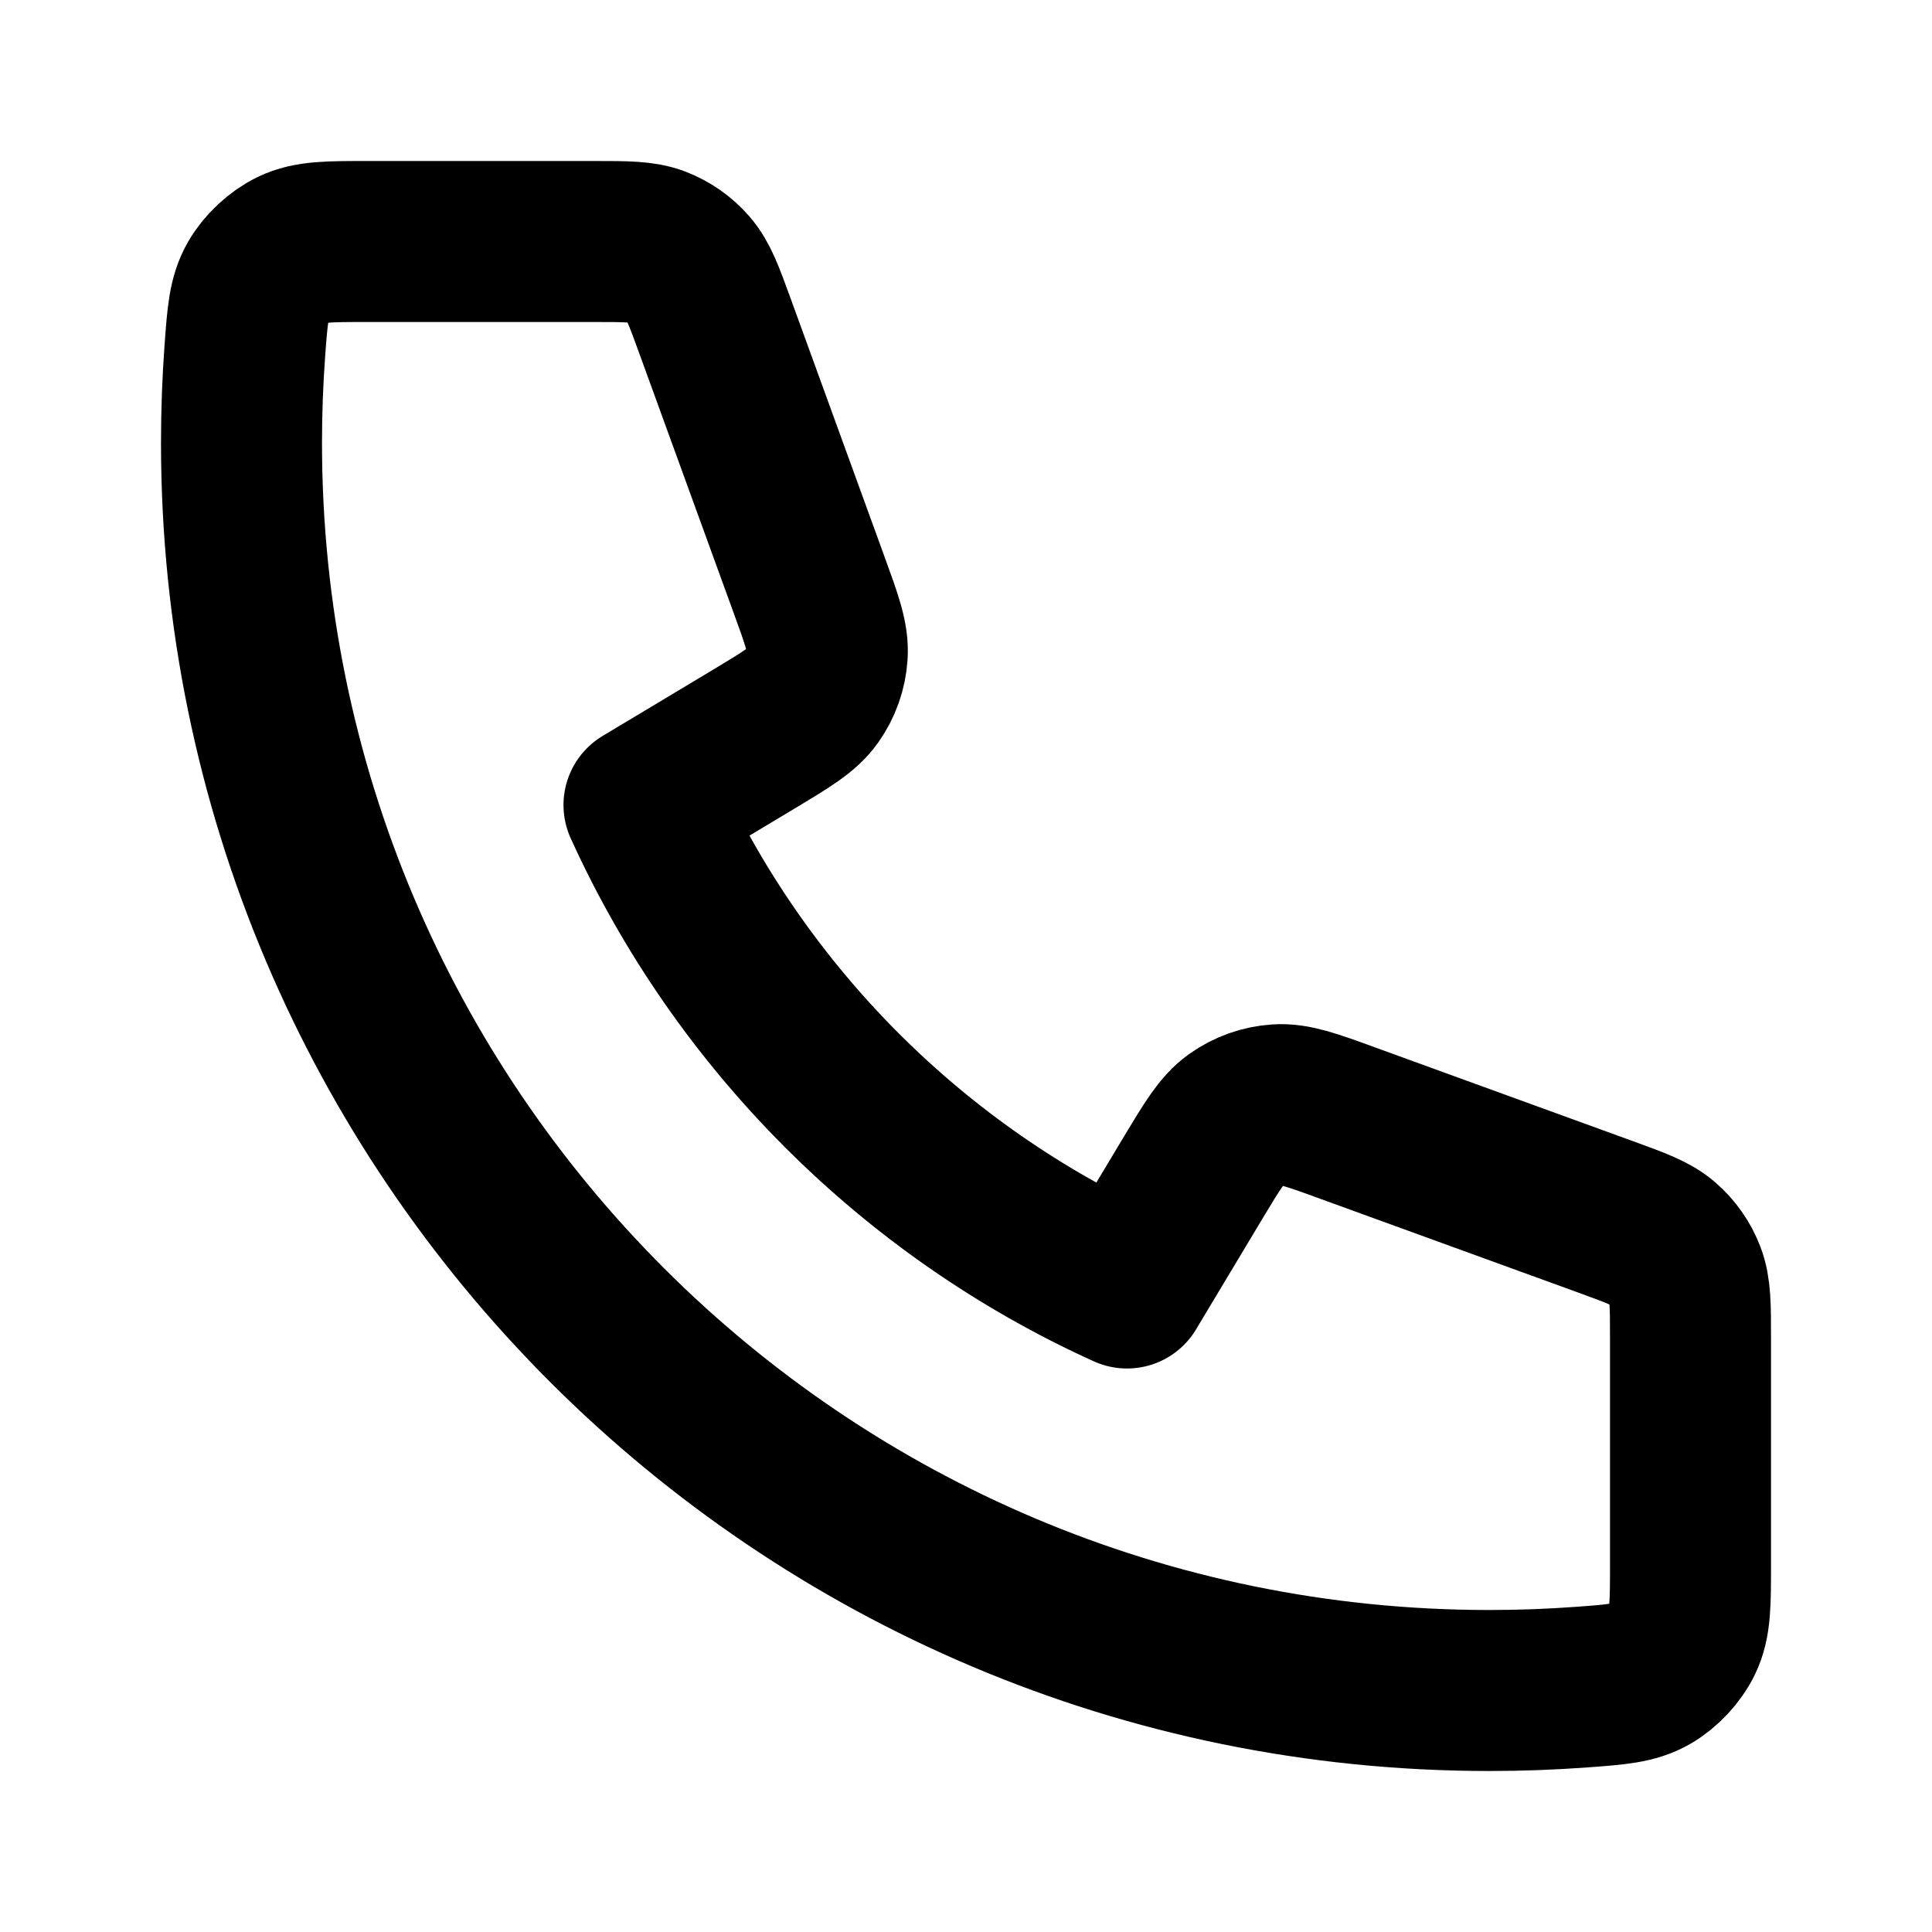
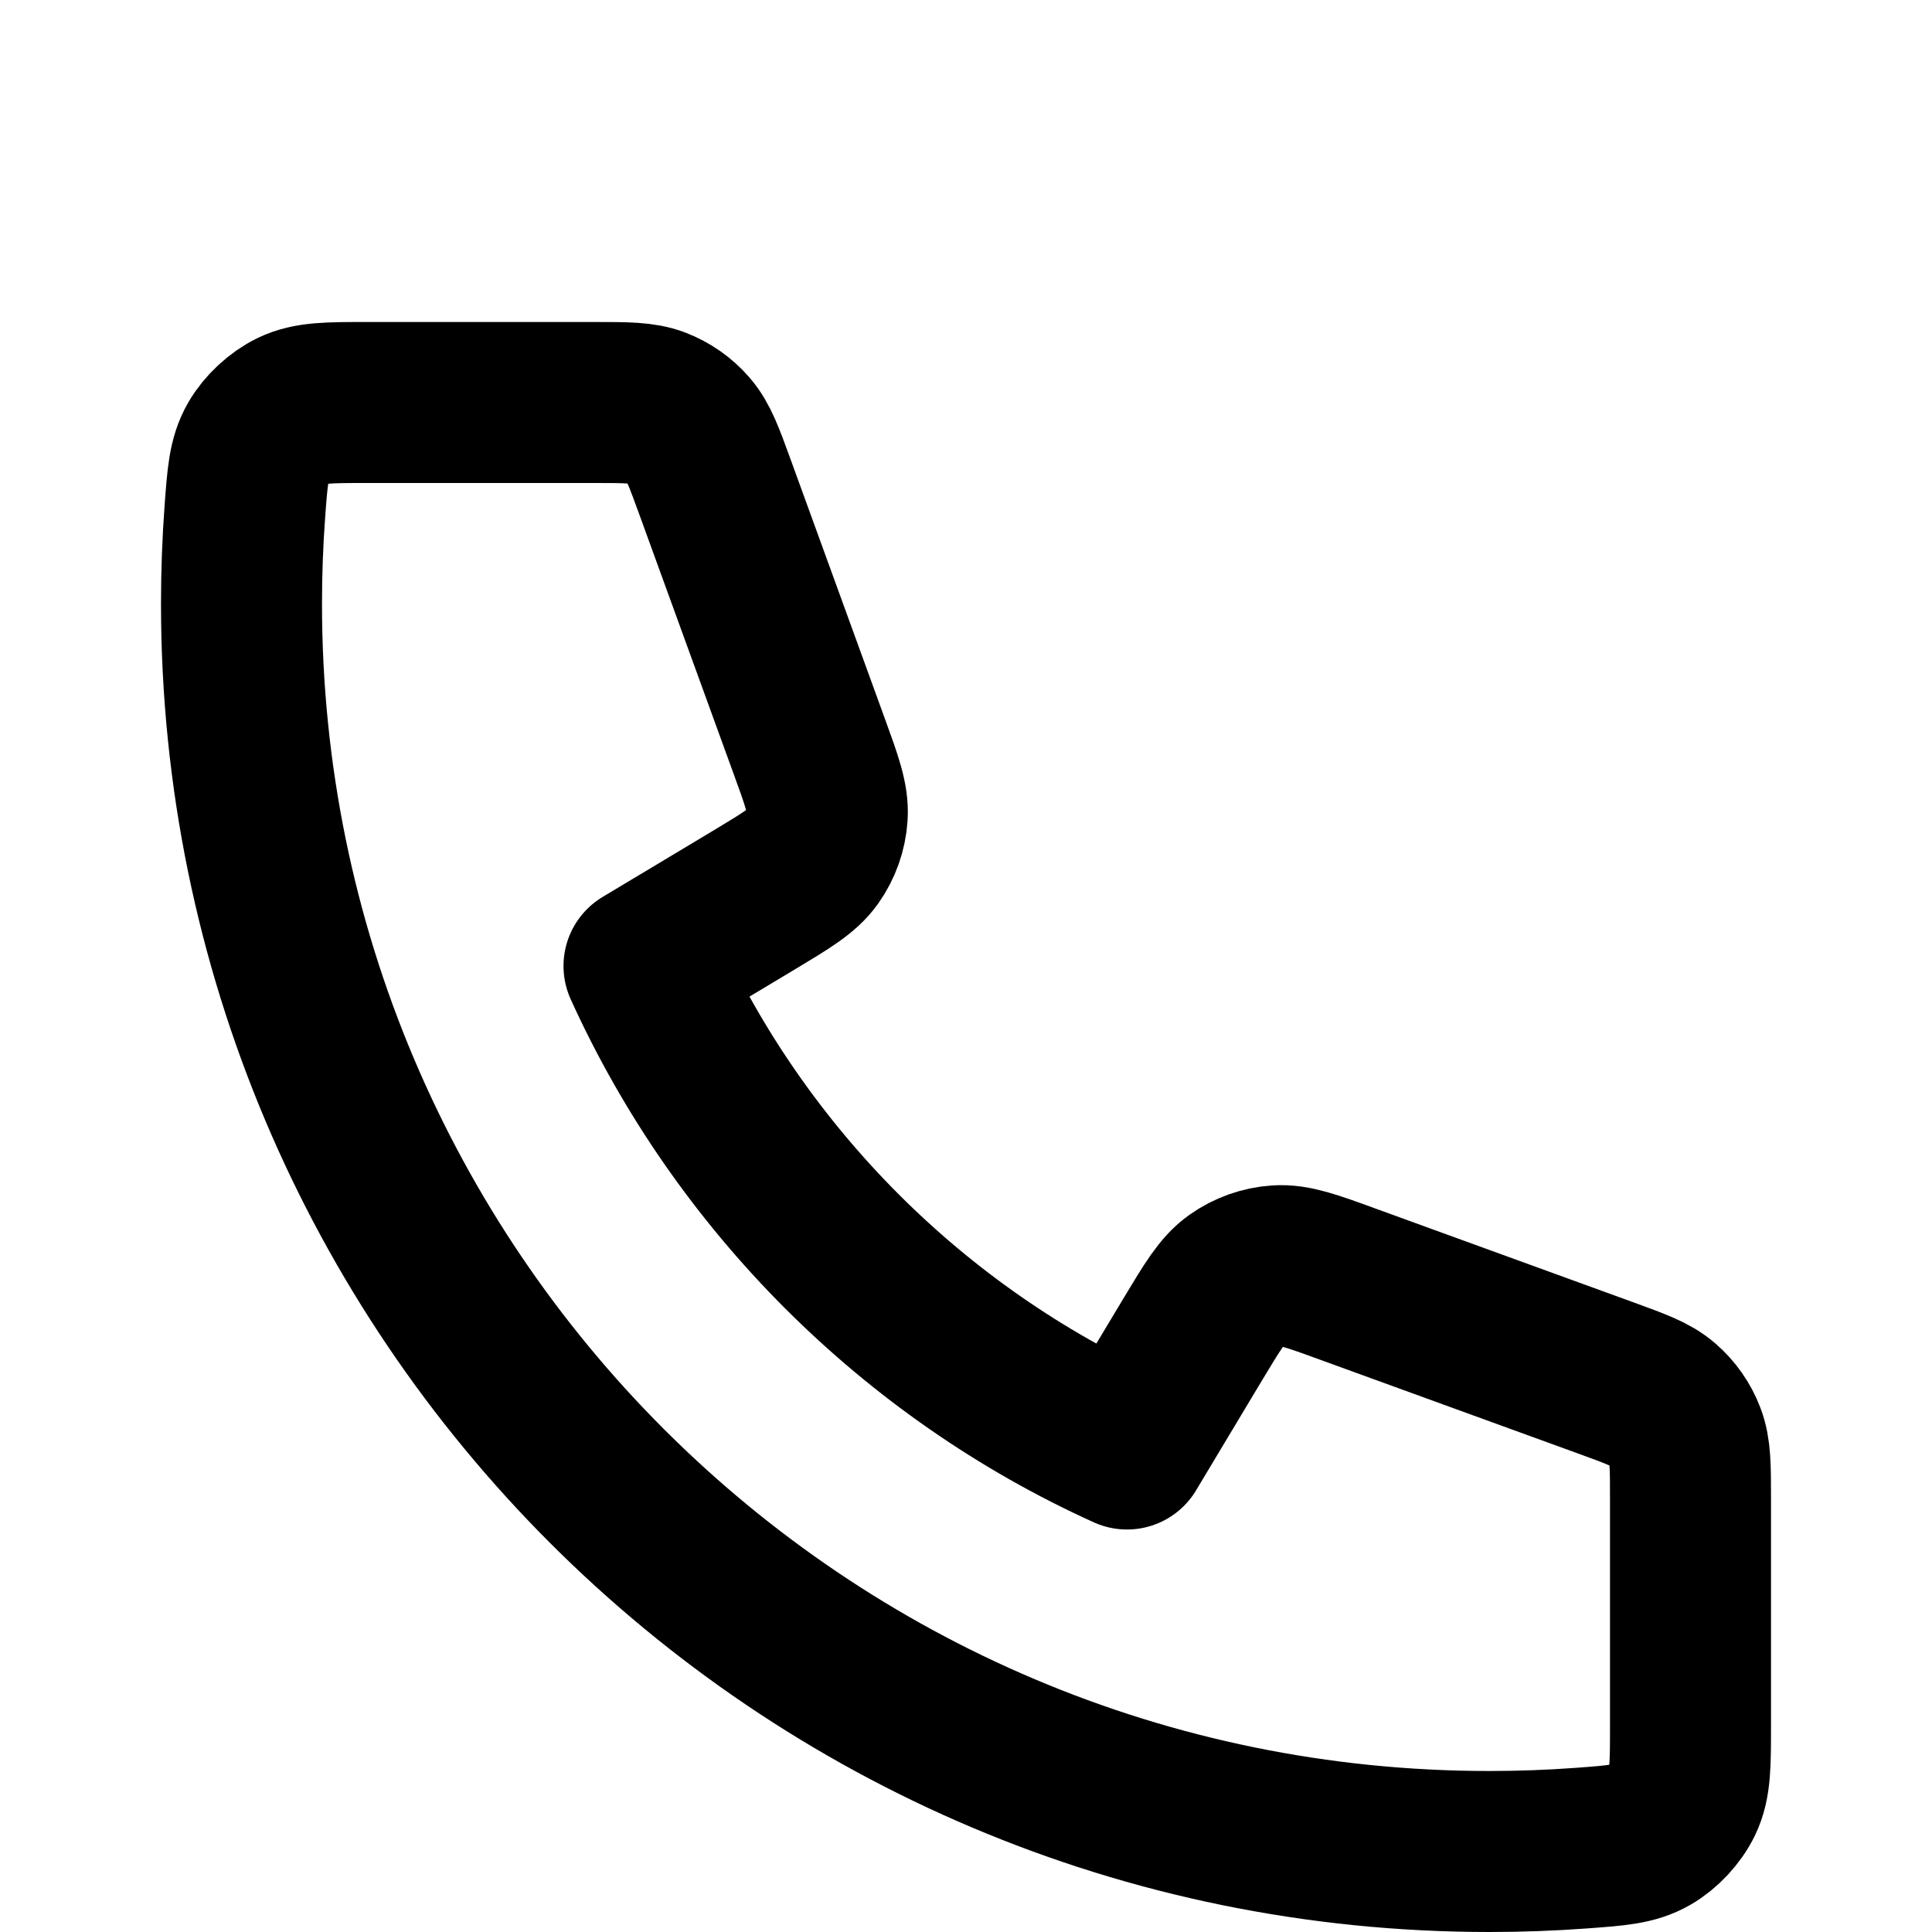
- <svg xmlns="http://www.w3.org/2000/svg" width="20px" height="20px" viewBox="0 0 24 24" fill="none">
+ <svg xmlns="http://www.w3.org/2000/svg" width="20px" height="20px" viewBox="0 0 24 20" fill="none">
  <path d="M3 5.5C3 14.06 9.94 21 18.5 21C18.886 21 19.269 20.986 19.648 20.958C20.083 20.926 20.301 20.91 20.499 20.796C20.663 20.702 20.819 20.535 20.901 20.364C21 20.158 21 19.918 21 19.438V16.621C21 16.217 21 16.015 20.933 15.842C20.875 15.689 20.779 15.553 20.656 15.446C20.516 15.324 20.326 15.255 19.947 15.117L16.74 13.951C16.299 13.79 16.078 13.71 15.868 13.724C15.684 13.736 15.506 13.799 15.355 13.906C15.184 14.027 15.063 14.229 14.821 14.631L14 16C11.35 14.8 9.202 12.649 8 10L9.369 9.179C9.771 8.937 9.973 8.816 10.094 8.645C10.201 8.494 10.264 8.316 10.276 8.132C10.29 7.922 10.21 7.702 10.049 7.26L8.883 4.053C8.745 3.674 8.676 3.484 8.554 3.344C8.447 3.22 8.311 3.125 8.158 3.066C7.985 3 7.783 3 7.379 3H4.562C4.082 3 3.842 3 3.636 3.099C3.466 3.181 3.298 3.337 3.204 3.501C3.09 3.699 3.074 3.917 3.042 4.352C3.014 4.731 3 5.114 3 5.5Z" stroke="#000000" stroke-width="2" stroke-linecap="round" stroke-linejoin="round" />
</svg>
